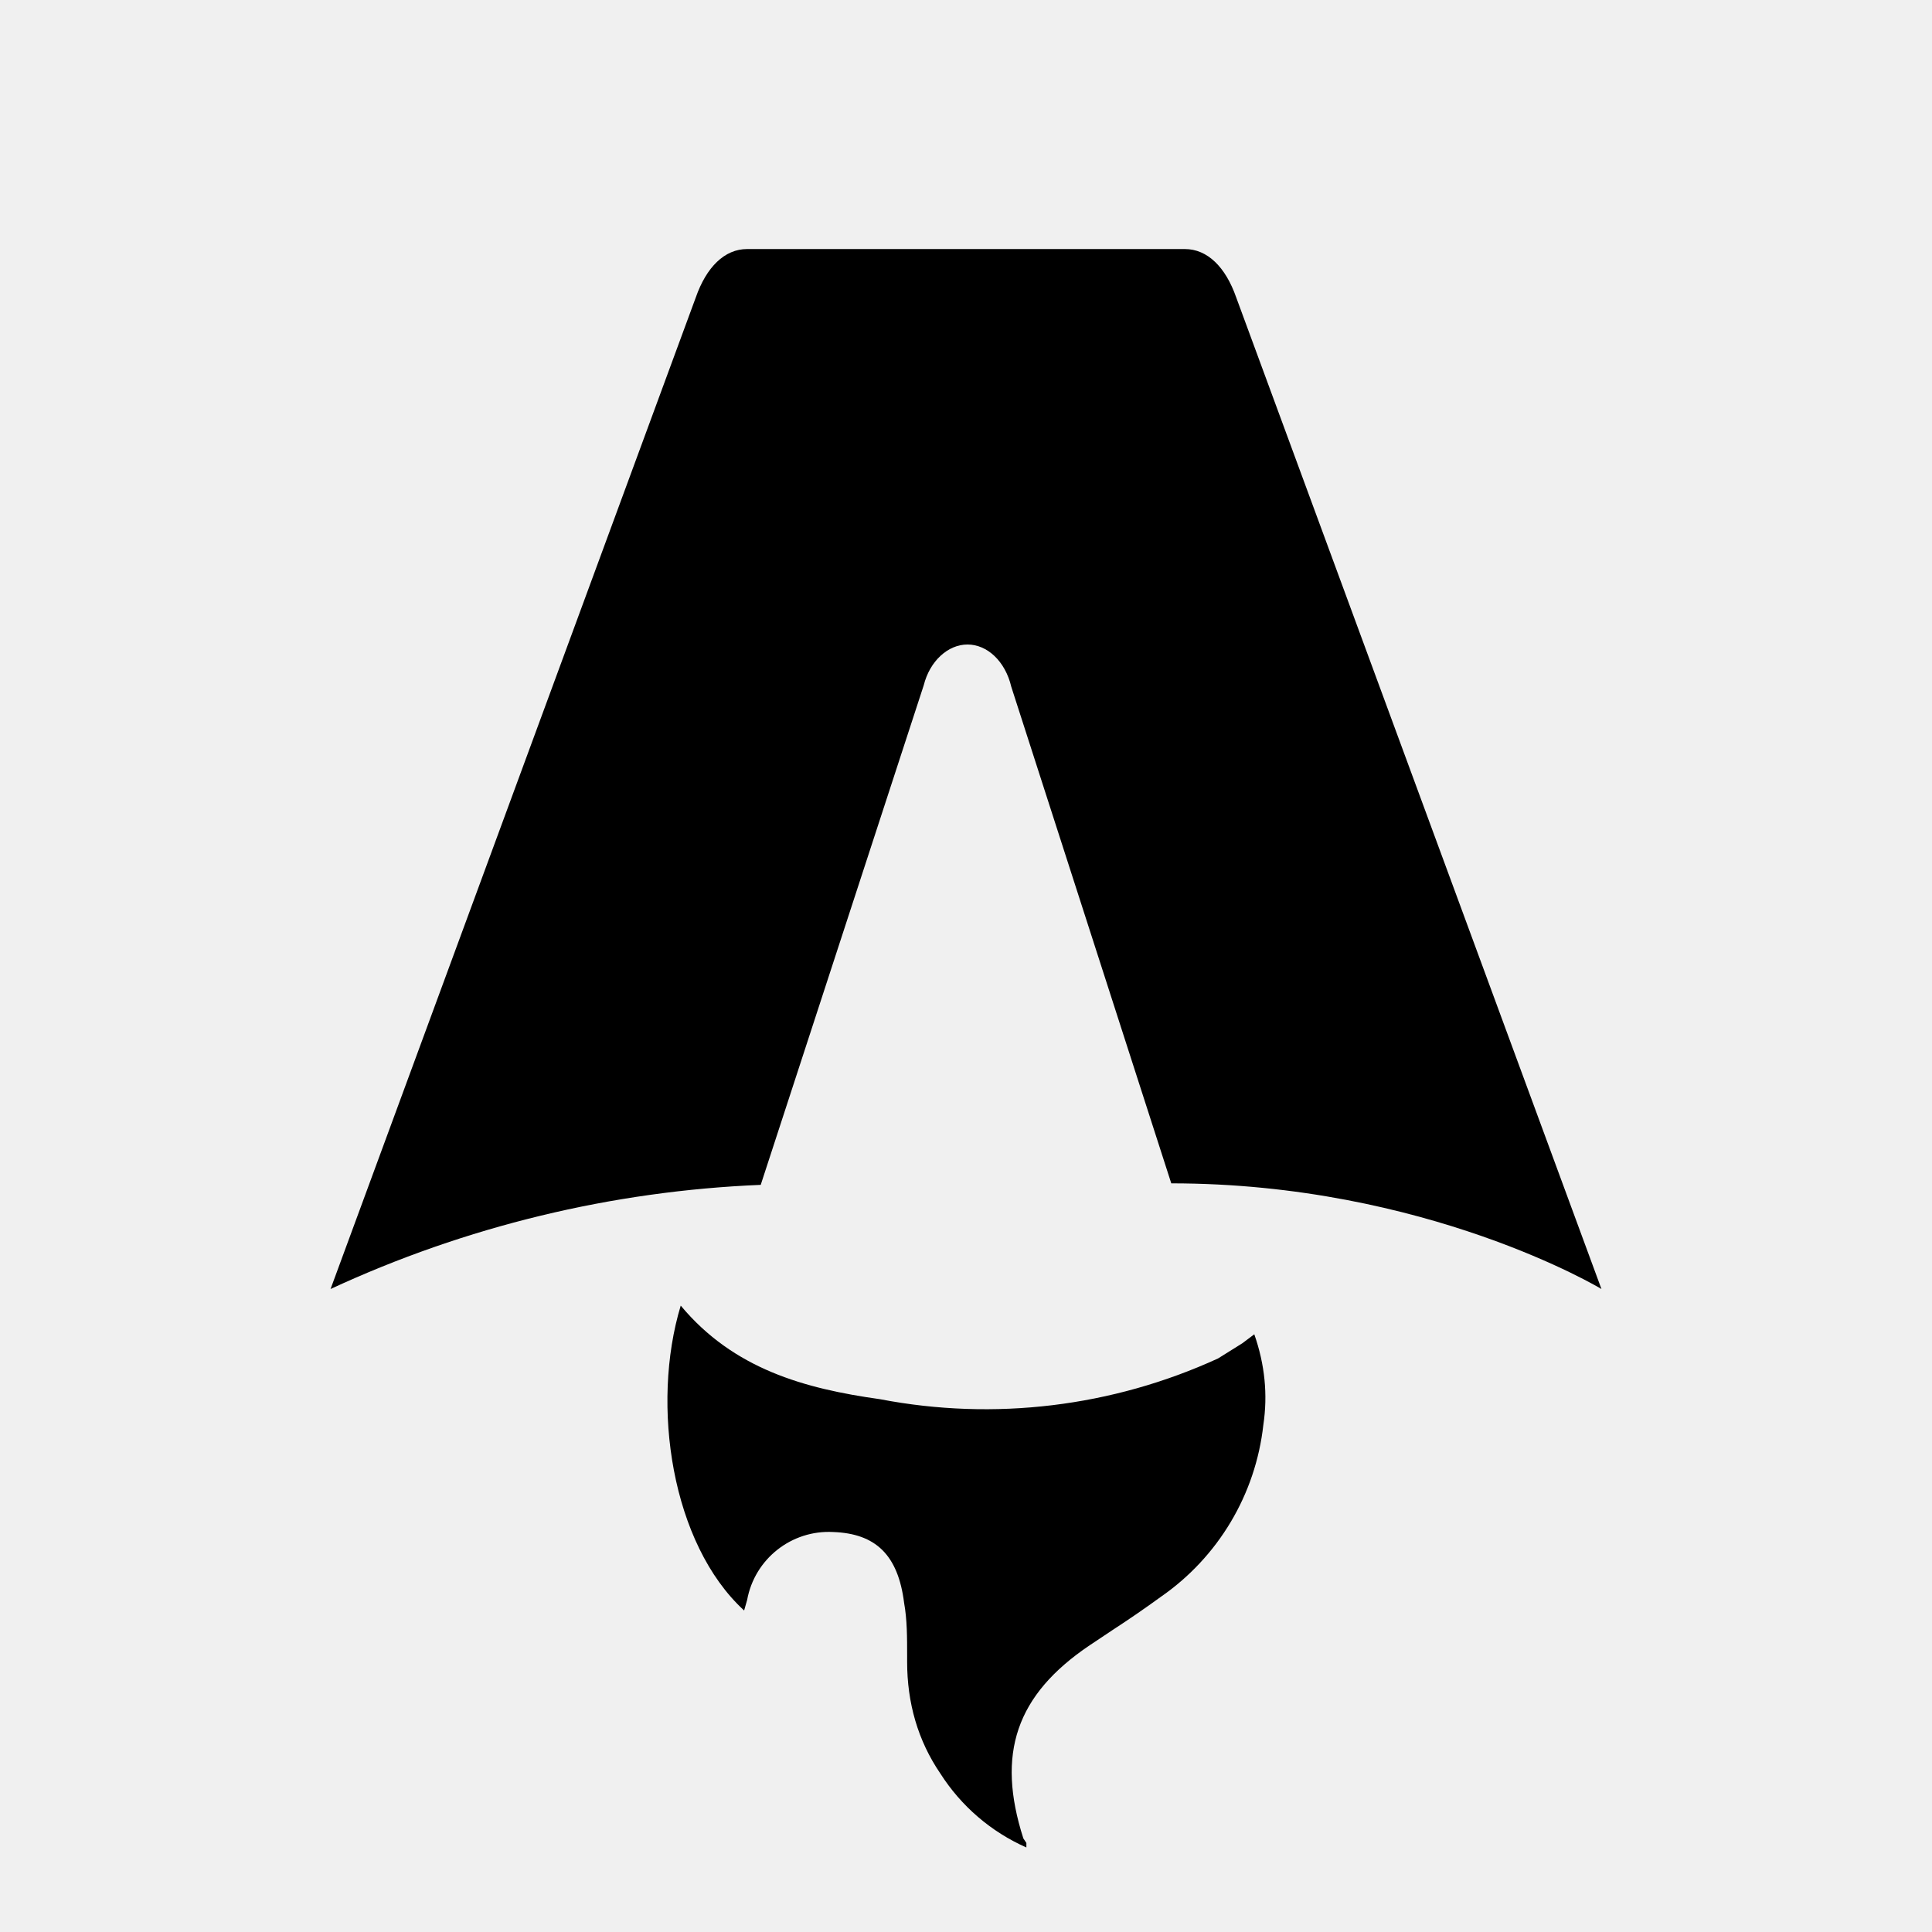
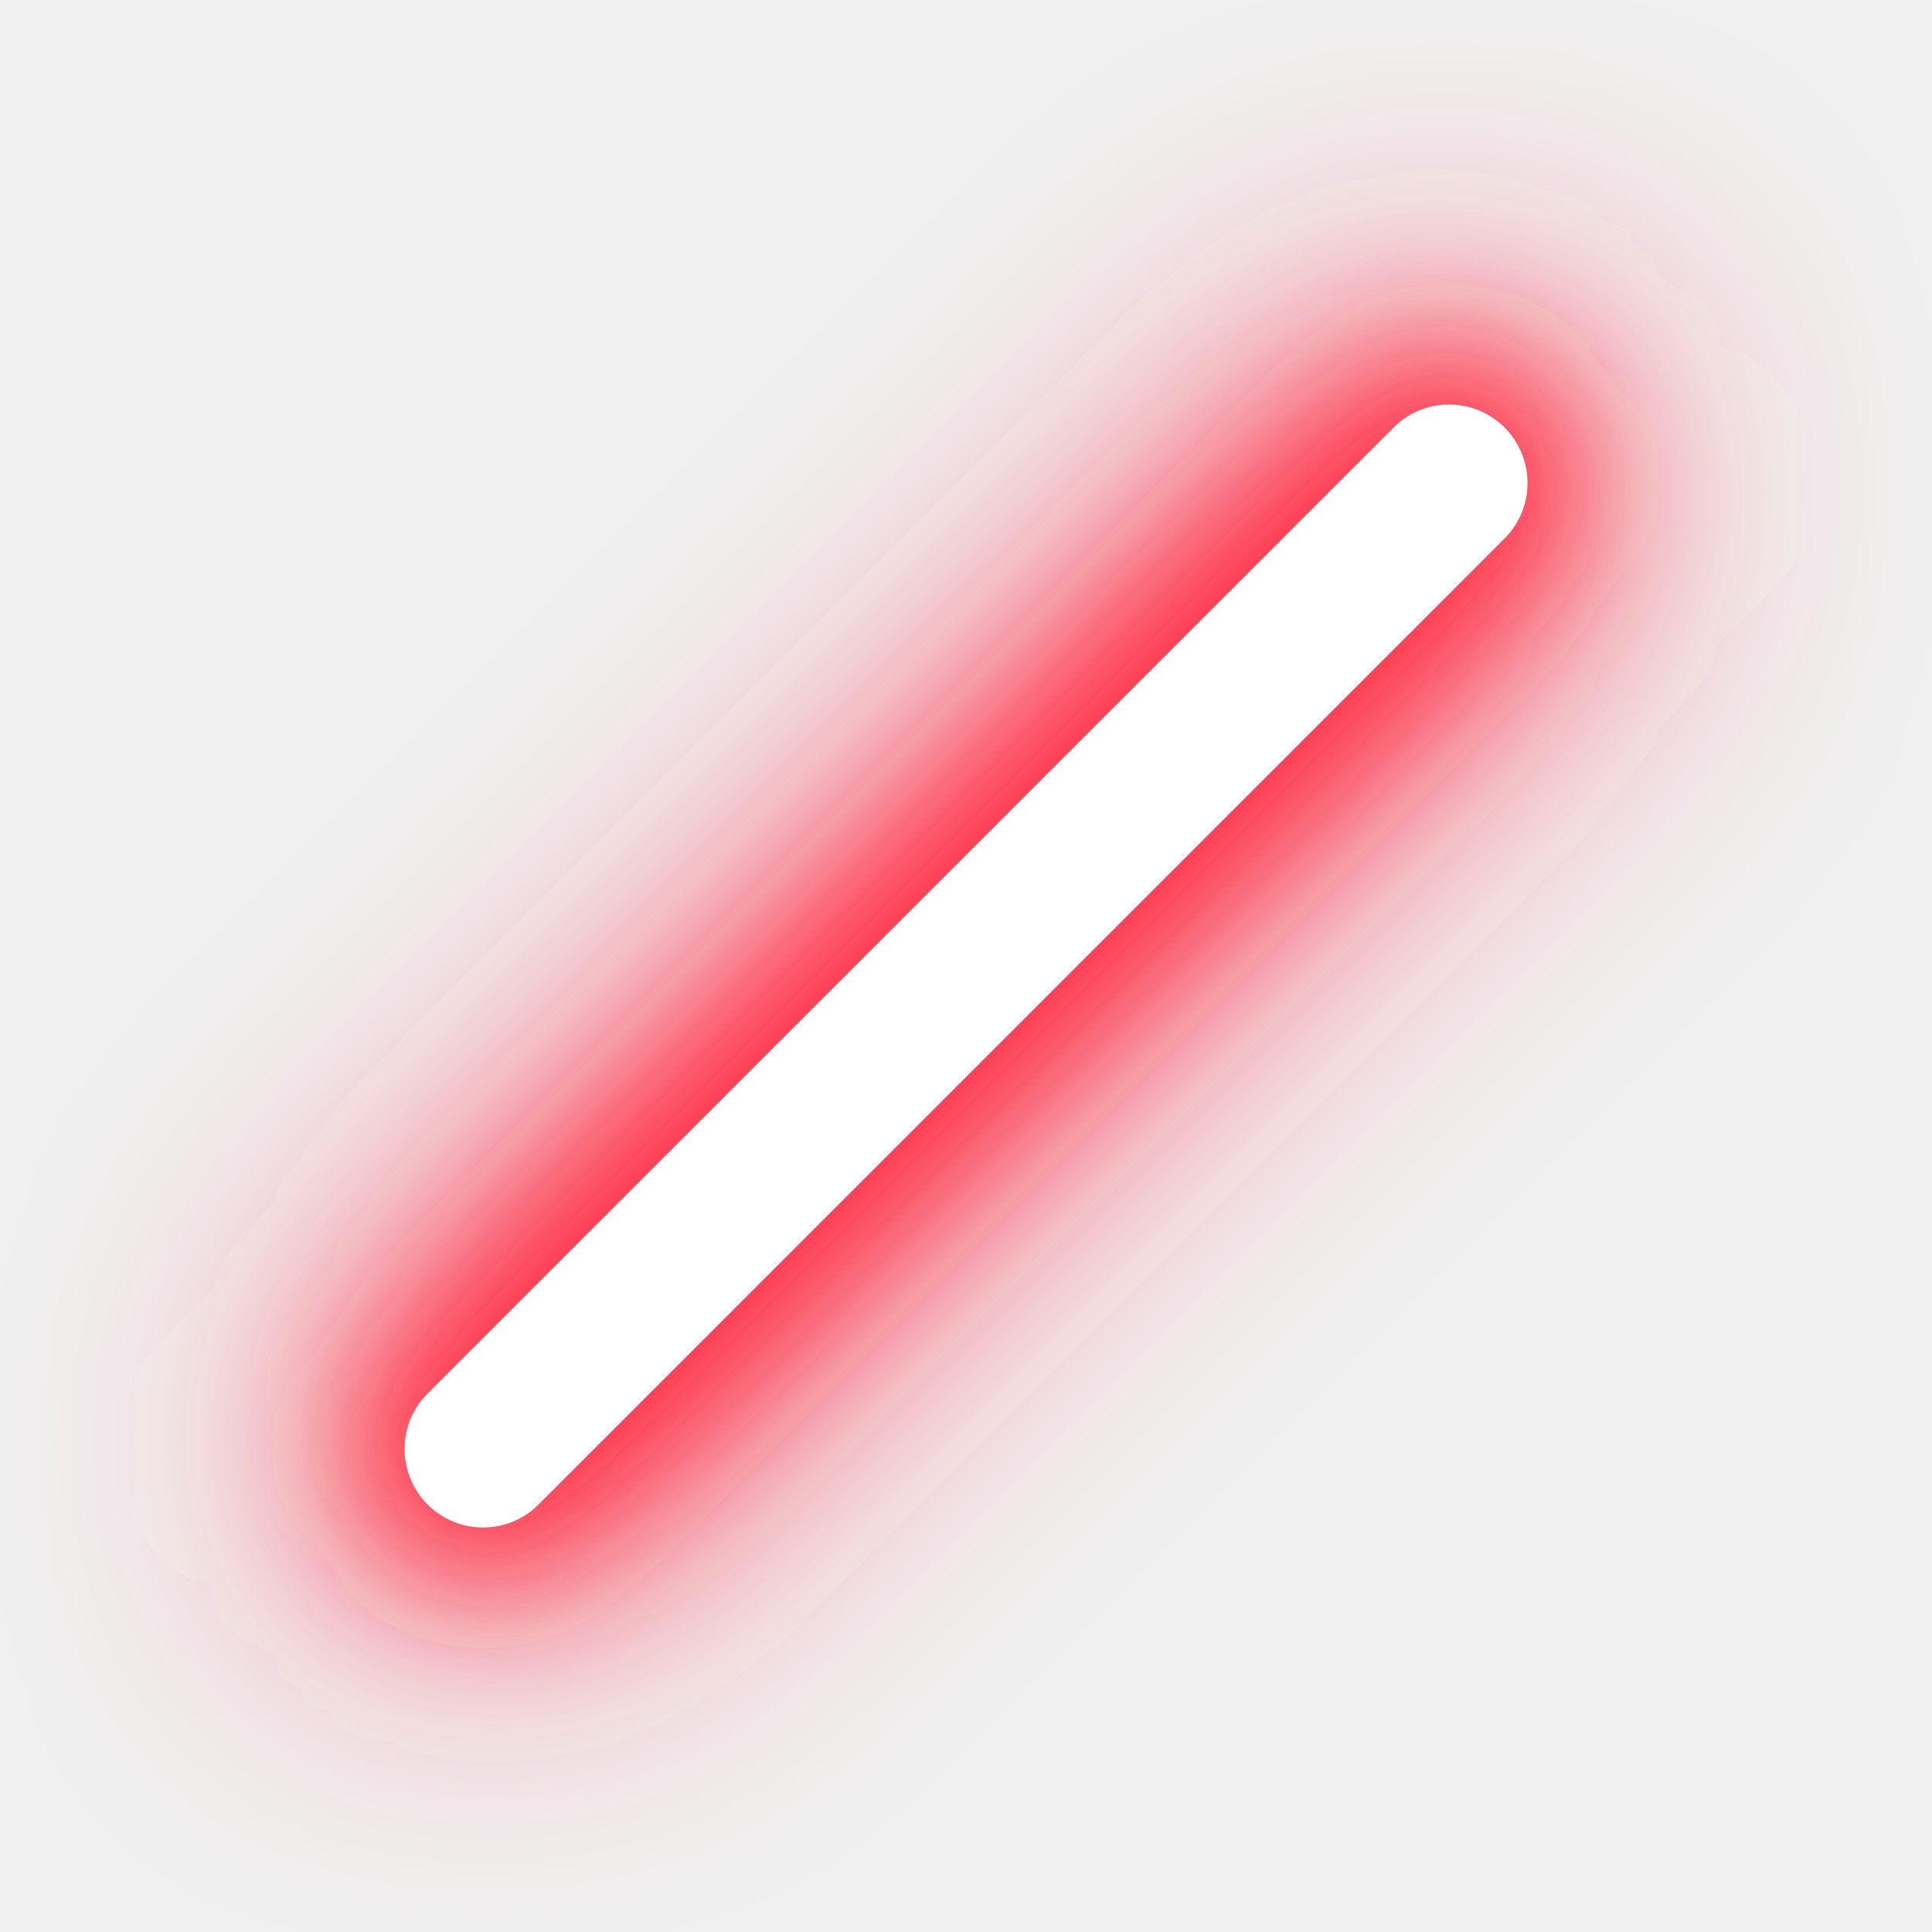
- <svg xmlns="http://www.w3.org/2000/svg" fill="none" viewBox="0 0 128 128">
-   <path d="M50.4 78.5a75.1 75.1 0 0 0-28.5 6.9l24.2-65.7c.7-2 1.9-3.2 3.4-3.2h29c1.5 0 2.7 1.2 3.4 3.2l24.2 65.7s-11.6-7-28.5-7L67 45.5c-.4-1.7-1.6-2.8-2.9-2.8-1.3 0-2.5 1.1-2.9 2.7L50.4 78.5Zm-1.1 28.2Zm-4.2-20.2c-2 6.6-.6 15.8 4.2 20.2a17.5 17.5 0 0 1 .2-.7 5.5 5.5 0 0 1 5.7-4.5c2.8.1 4.3 1.5 4.7 4.7.2 1.1.2 2.3.2 3.5v.4c0 2.7.7 5.2 2.2 7.4a13 13 0 0 0 5.7 4.9v-.3l-.2-.3c-1.8-5.6-.5-9.5 4.4-12.8l1.5-1a73 73 0 0 0 3.2-2.2 16 16 0 0 0 6.8-11.4c.3-2 .1-4-.6-6l-.8.6-1.6 1a37 37 0 0 1-22.4 2.7c-5-.7-9.7-2-13.2-6.2Z" />
+ <svg xmlns="http://www.w3.org/2000/svg" viewBox="0 0 32 32">
+   <defs>
+     <filter id="gWide" x="-120%" y="-120%" width="340%" height="340%">
+       <feGaussianBlur stdDeviation="2.6" />
+     </filter>
+     <filter id="gTight" x="-120%" y="-120%" width="340%" height="340%">
+       <feGaussianBlur stdDeviation="1.1" />
+     </filter>
+   </defs>
+   <g filter="url(#gWide)">
+     <line class="halo" x1="8" y1="24" x2="24" y2="8" stroke="#ff2f45" stroke-width="5" stroke-linecap="round" />
+   </g>
+   <g filter="url(#gTight)">
+     <line class="halo" x1="8" y1="24" x2="24" y2="8" stroke="#ff2f45" stroke-width="4" stroke-linecap="round" />
+   </g>
+   <line class="core" x1="8" y1="24" x2="24" y2="8" stroke="#ffffff" stroke-width="2.6" stroke-linecap="round" />
  <style>
-         path { fill: #000; }
-         @media (prefers-color-scheme: dark) {
-             path { fill: #FFF; }
-         }
-     </style>
+     @media (prefers-color-scheme: light) {
+       .halo { stroke: #1E5FCB; }
+       .core { stroke: #C7DBFA; }
+     }
+   </style>
</svg>
